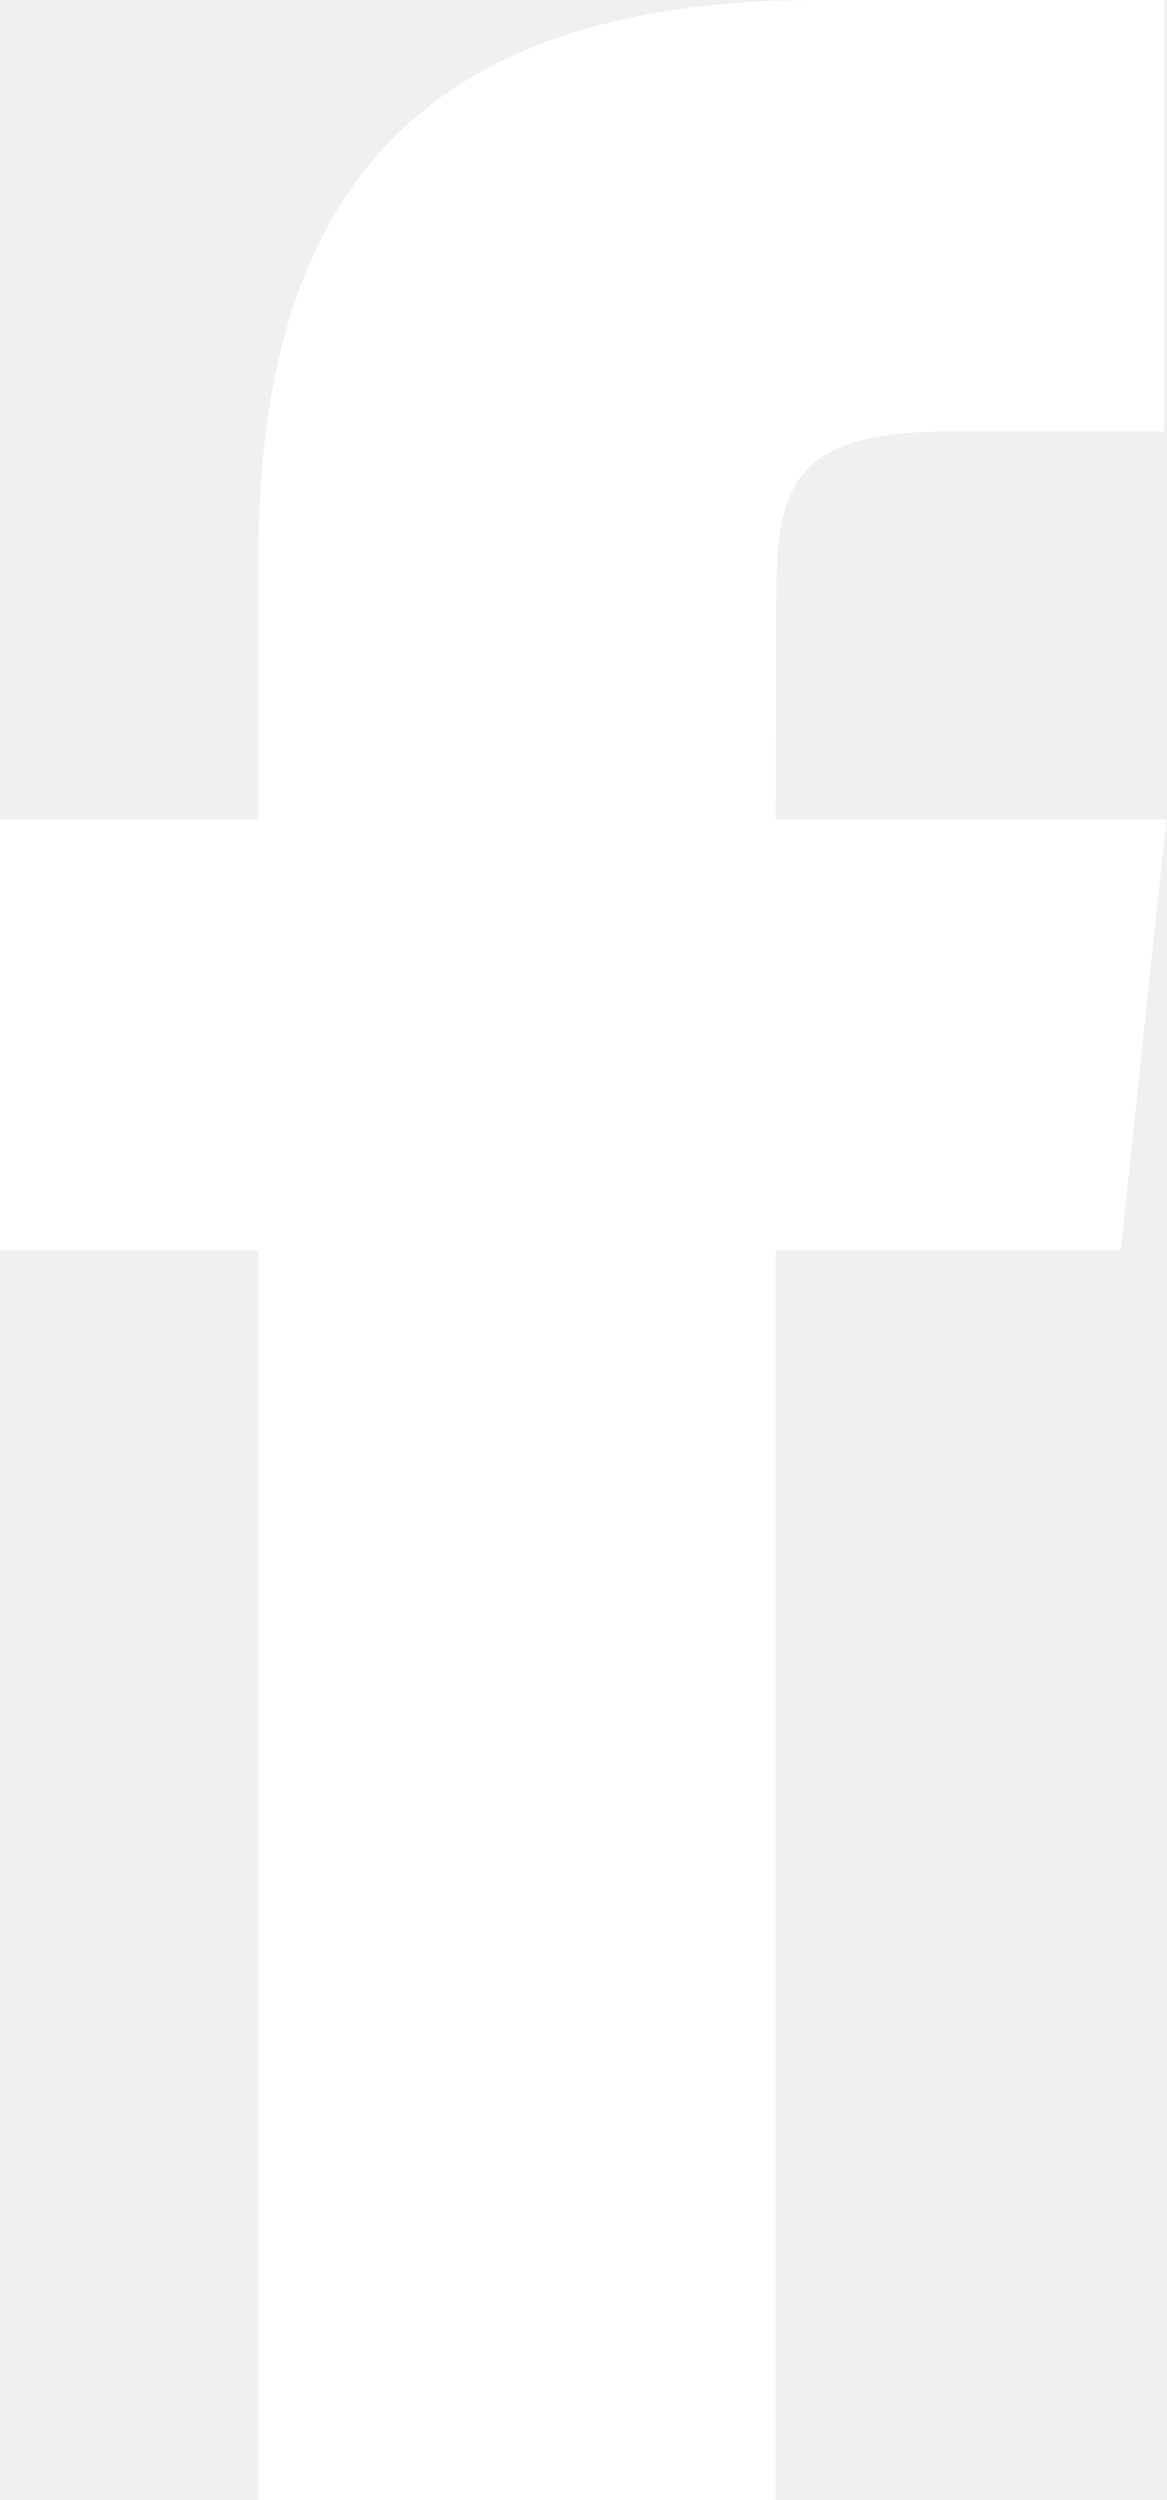
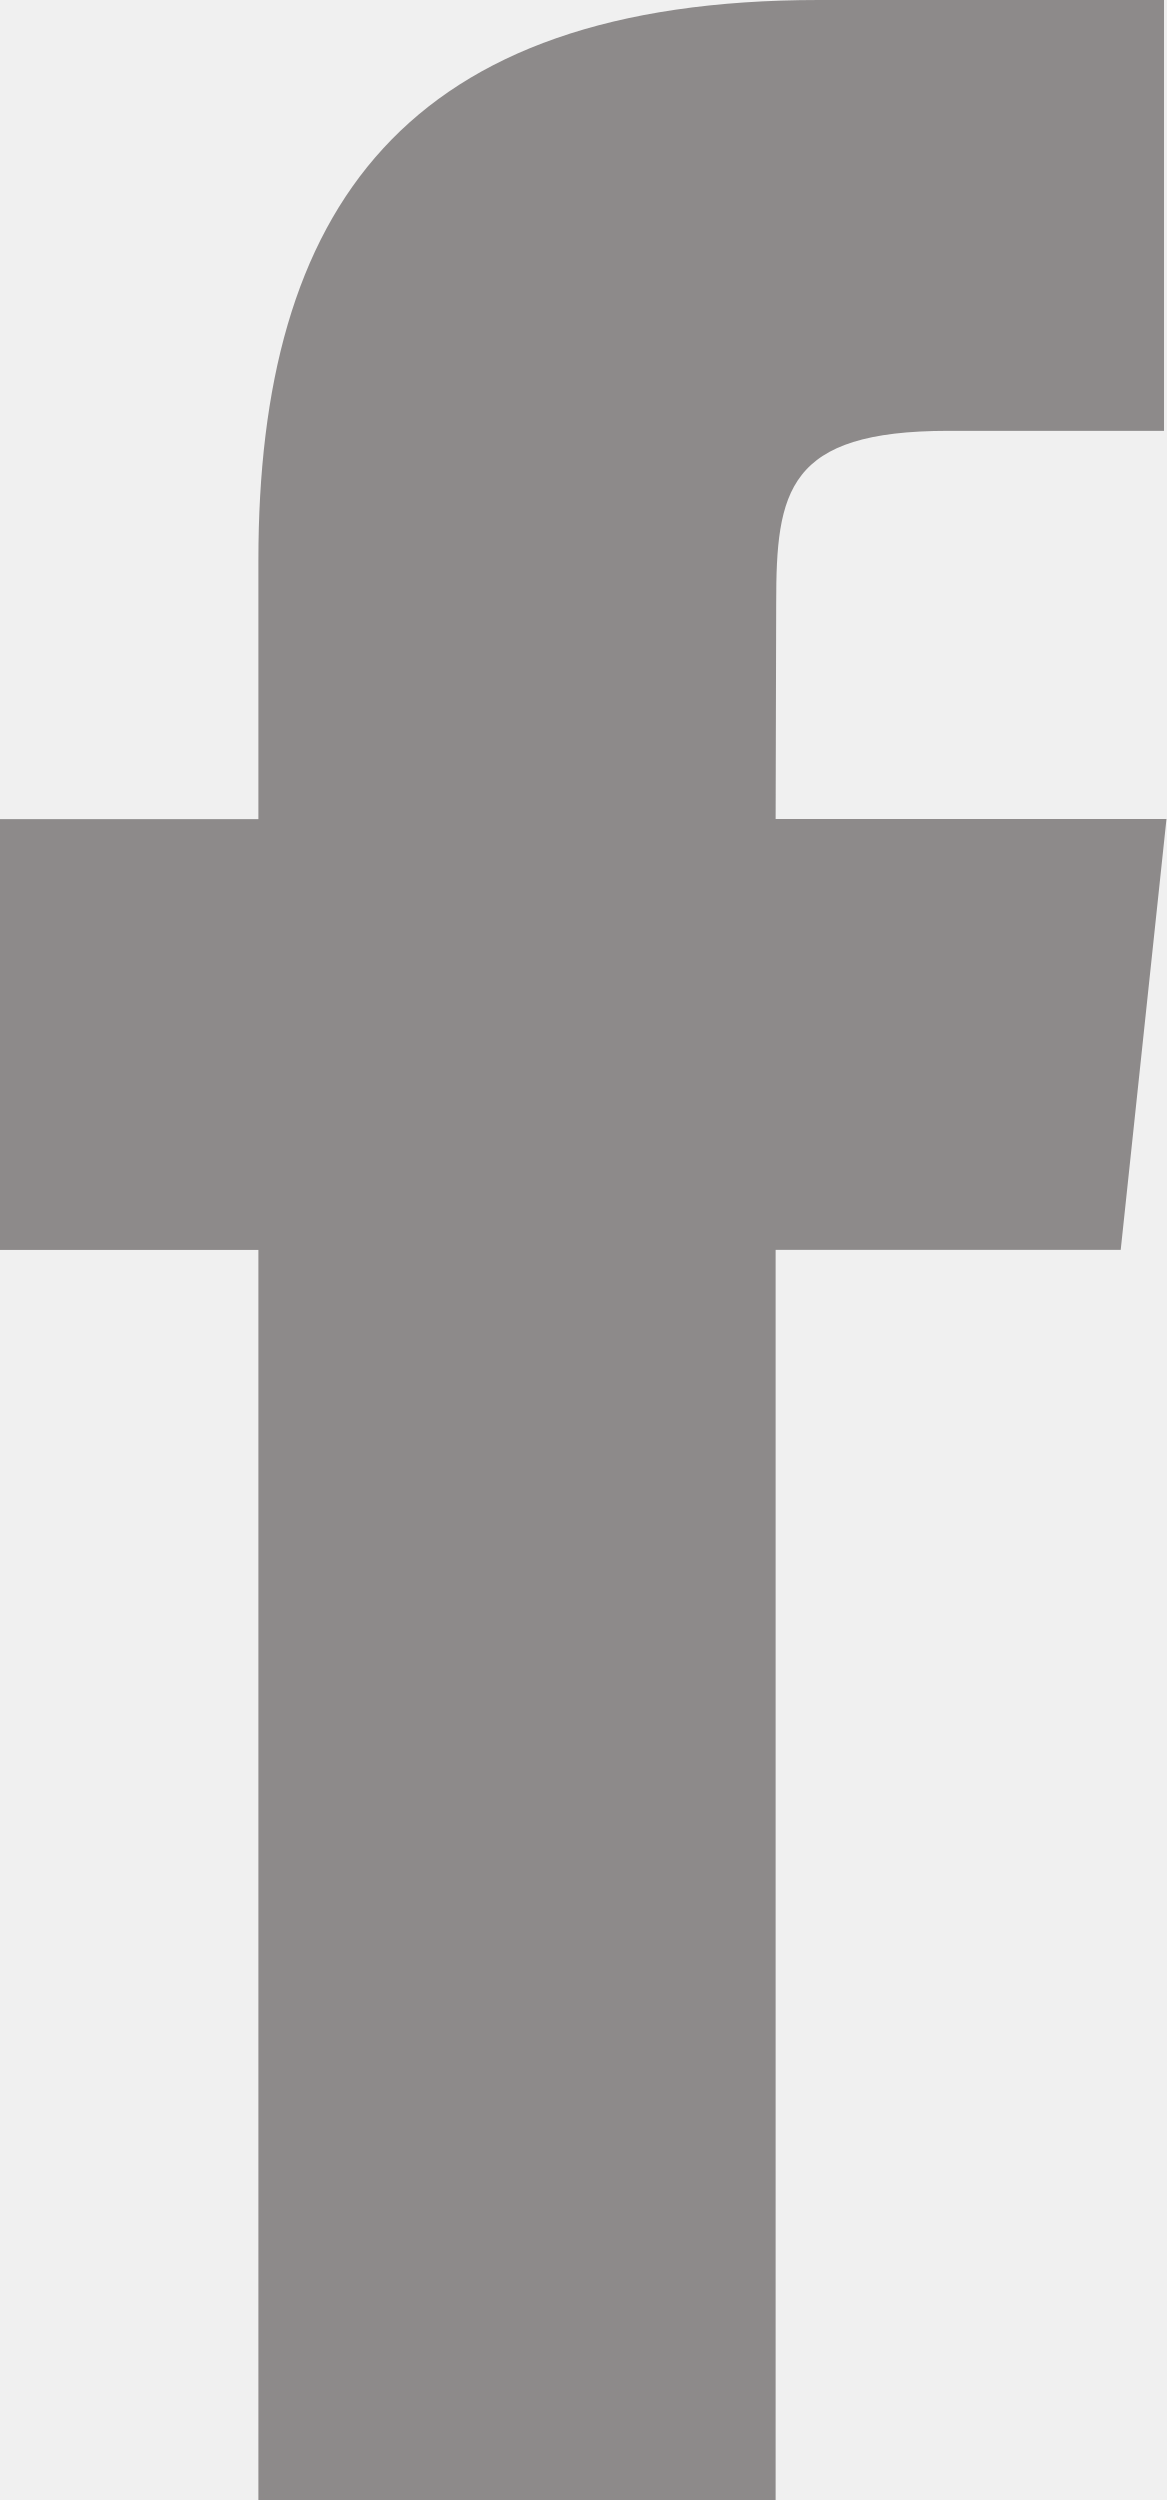
- <svg xmlns="http://www.w3.org/2000/svg" id="Facebook" width="11.102" height="23.793" viewBox="0 0 11.102 23.793">
+ <svg xmlns="http://www.w3.org/2000/svg" id="Facebook" width="12.744" height="27.313" viewBox="0 0 12.744 27.313">
  <g id="Facebook-2" data-name="Facebook" transform="translate(0 0)">
-     <path id="Shape" d="M7.382,23.793V11.9h3.284L11.1,7.8H7.382l.006-2.052c0-1.069.1-1.642,1.638-1.642h2.053V0H7.794C3.848,0,2.459,1.989,2.459,5.334V7.8H0v4.1H2.459v11.9Z" transform="translate(0)" fill="#fff" />
+     <path id="Shape" d="M8.474,27.313V13.655h3.77l.5-4.707H8.474l.006-2.356c0-1.228.117-1.885,1.88-1.885h2.357V0H8.947C4.418,0,2.823,2.283,2.823,6.123V8.949H0v4.707H2.823V27.313Z" fill="#8d8a8a" />
  </g>
</svg>
